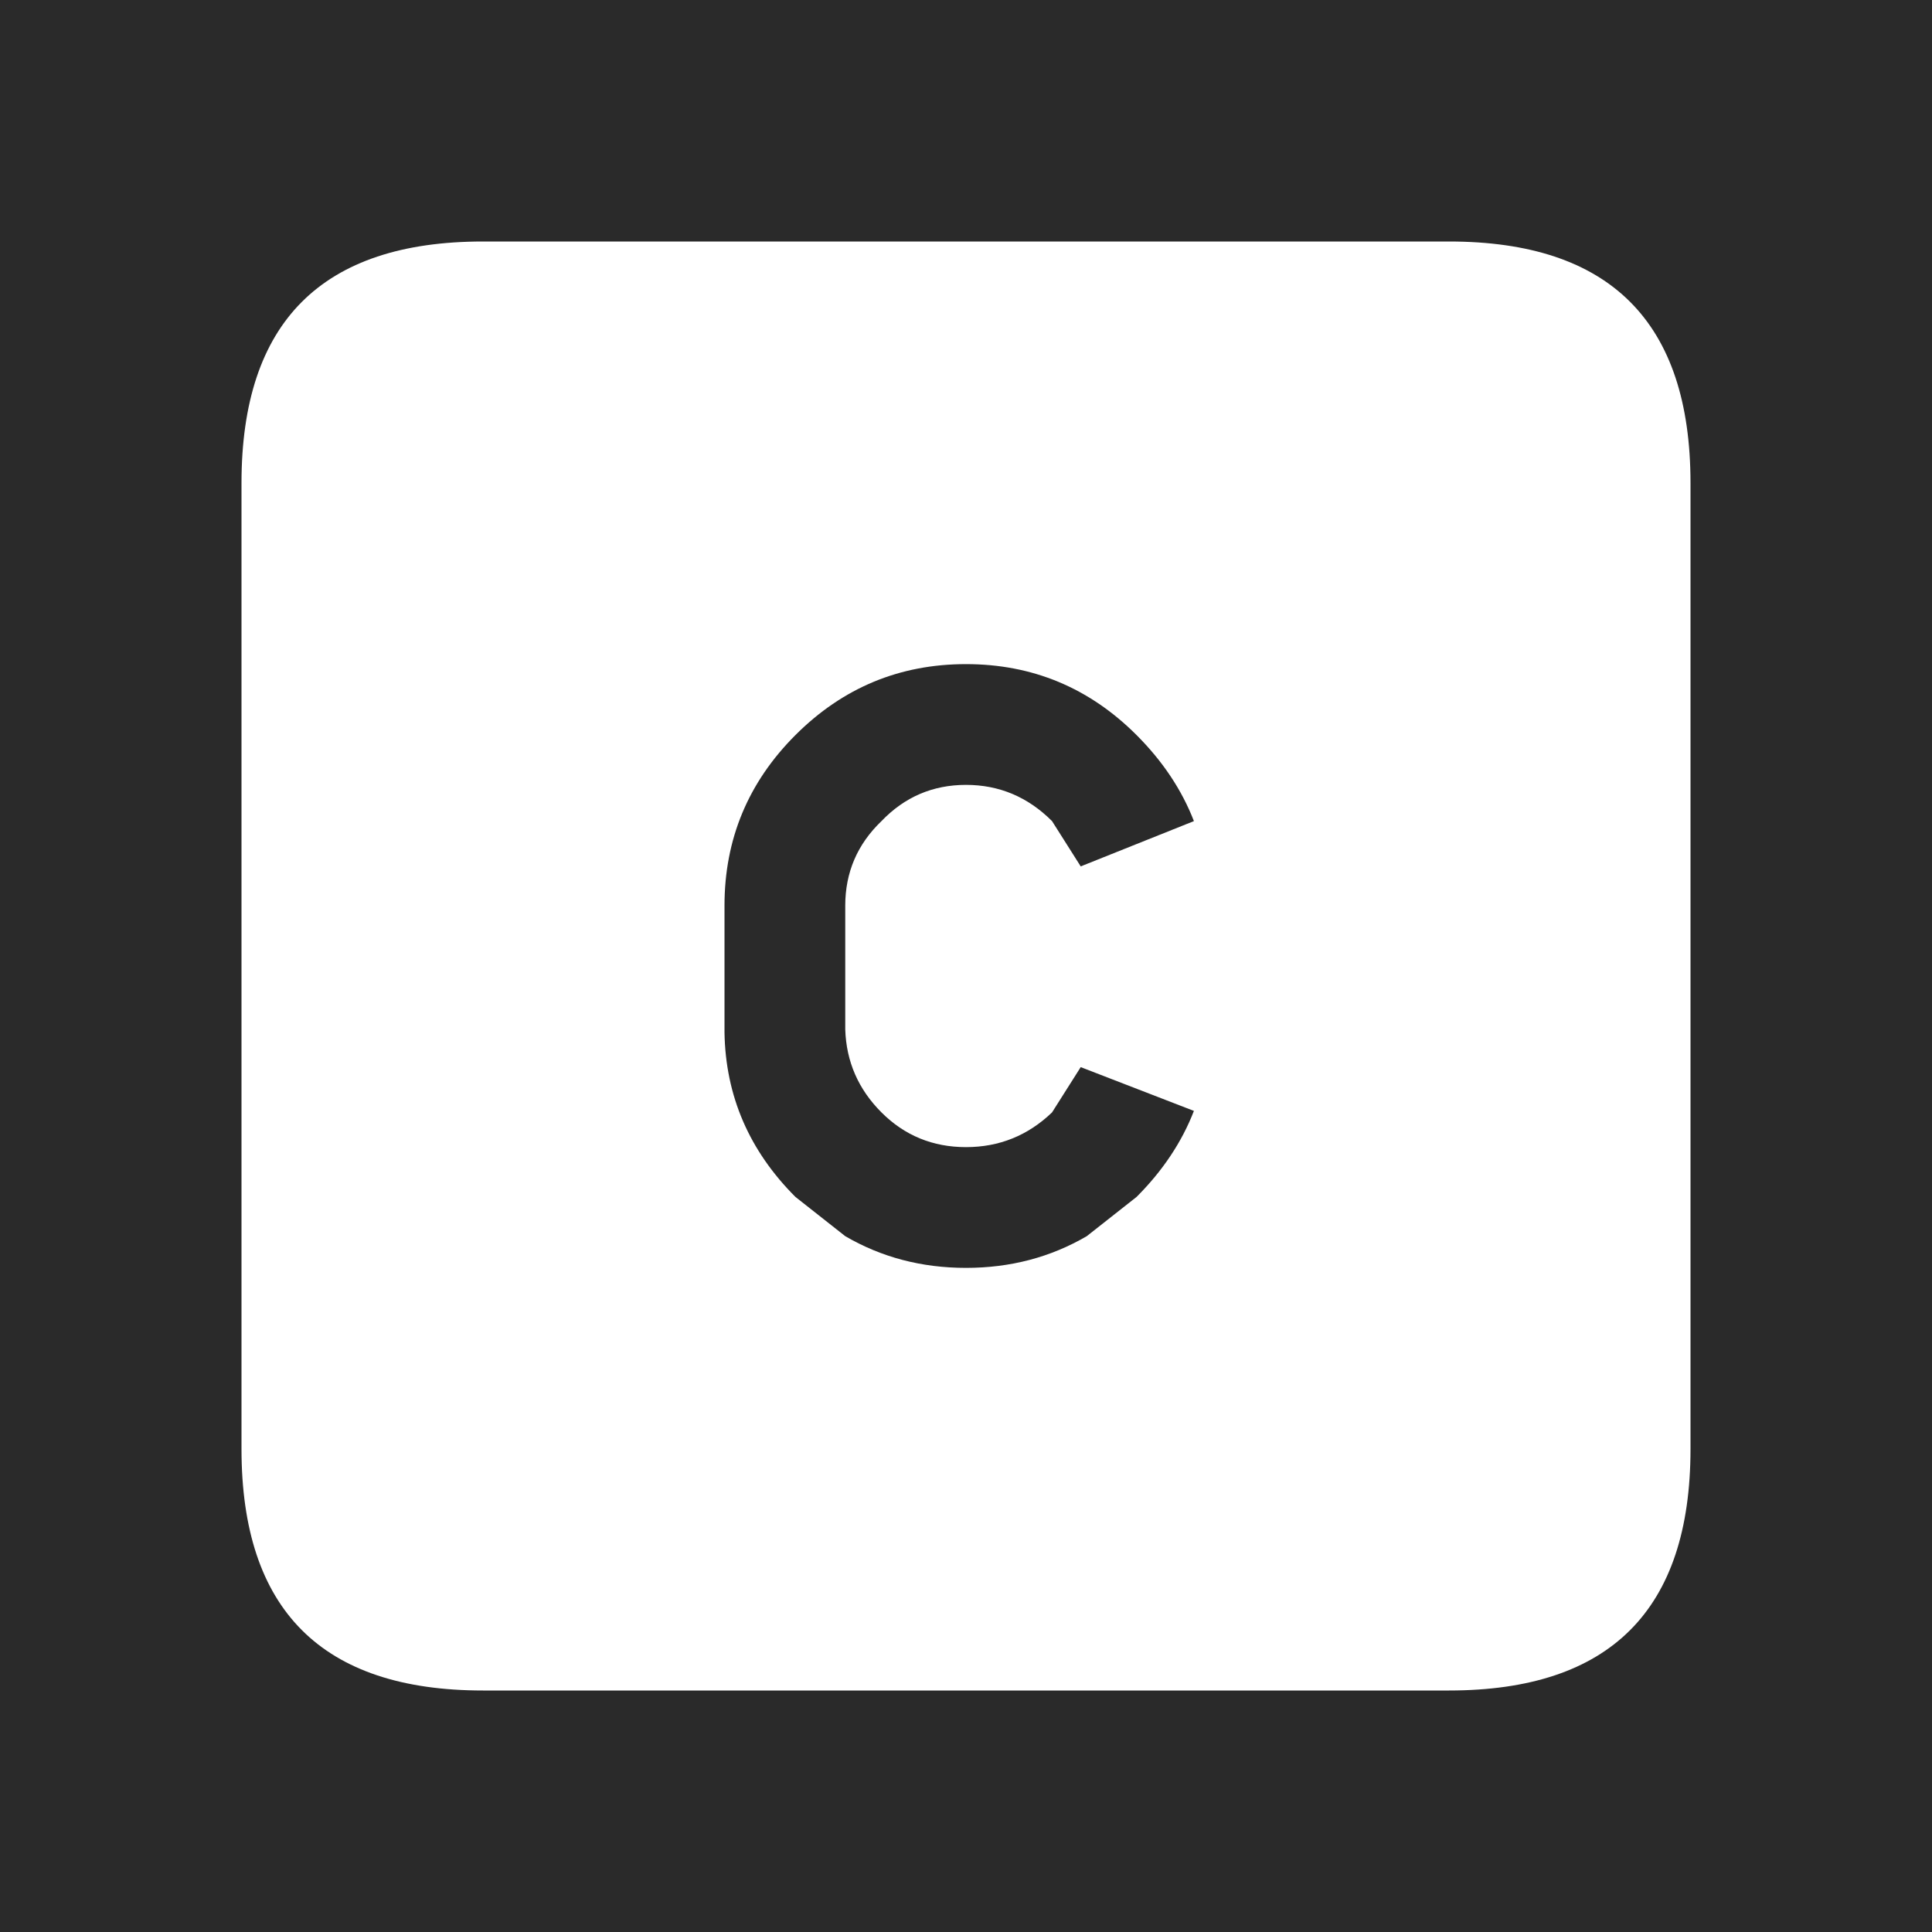
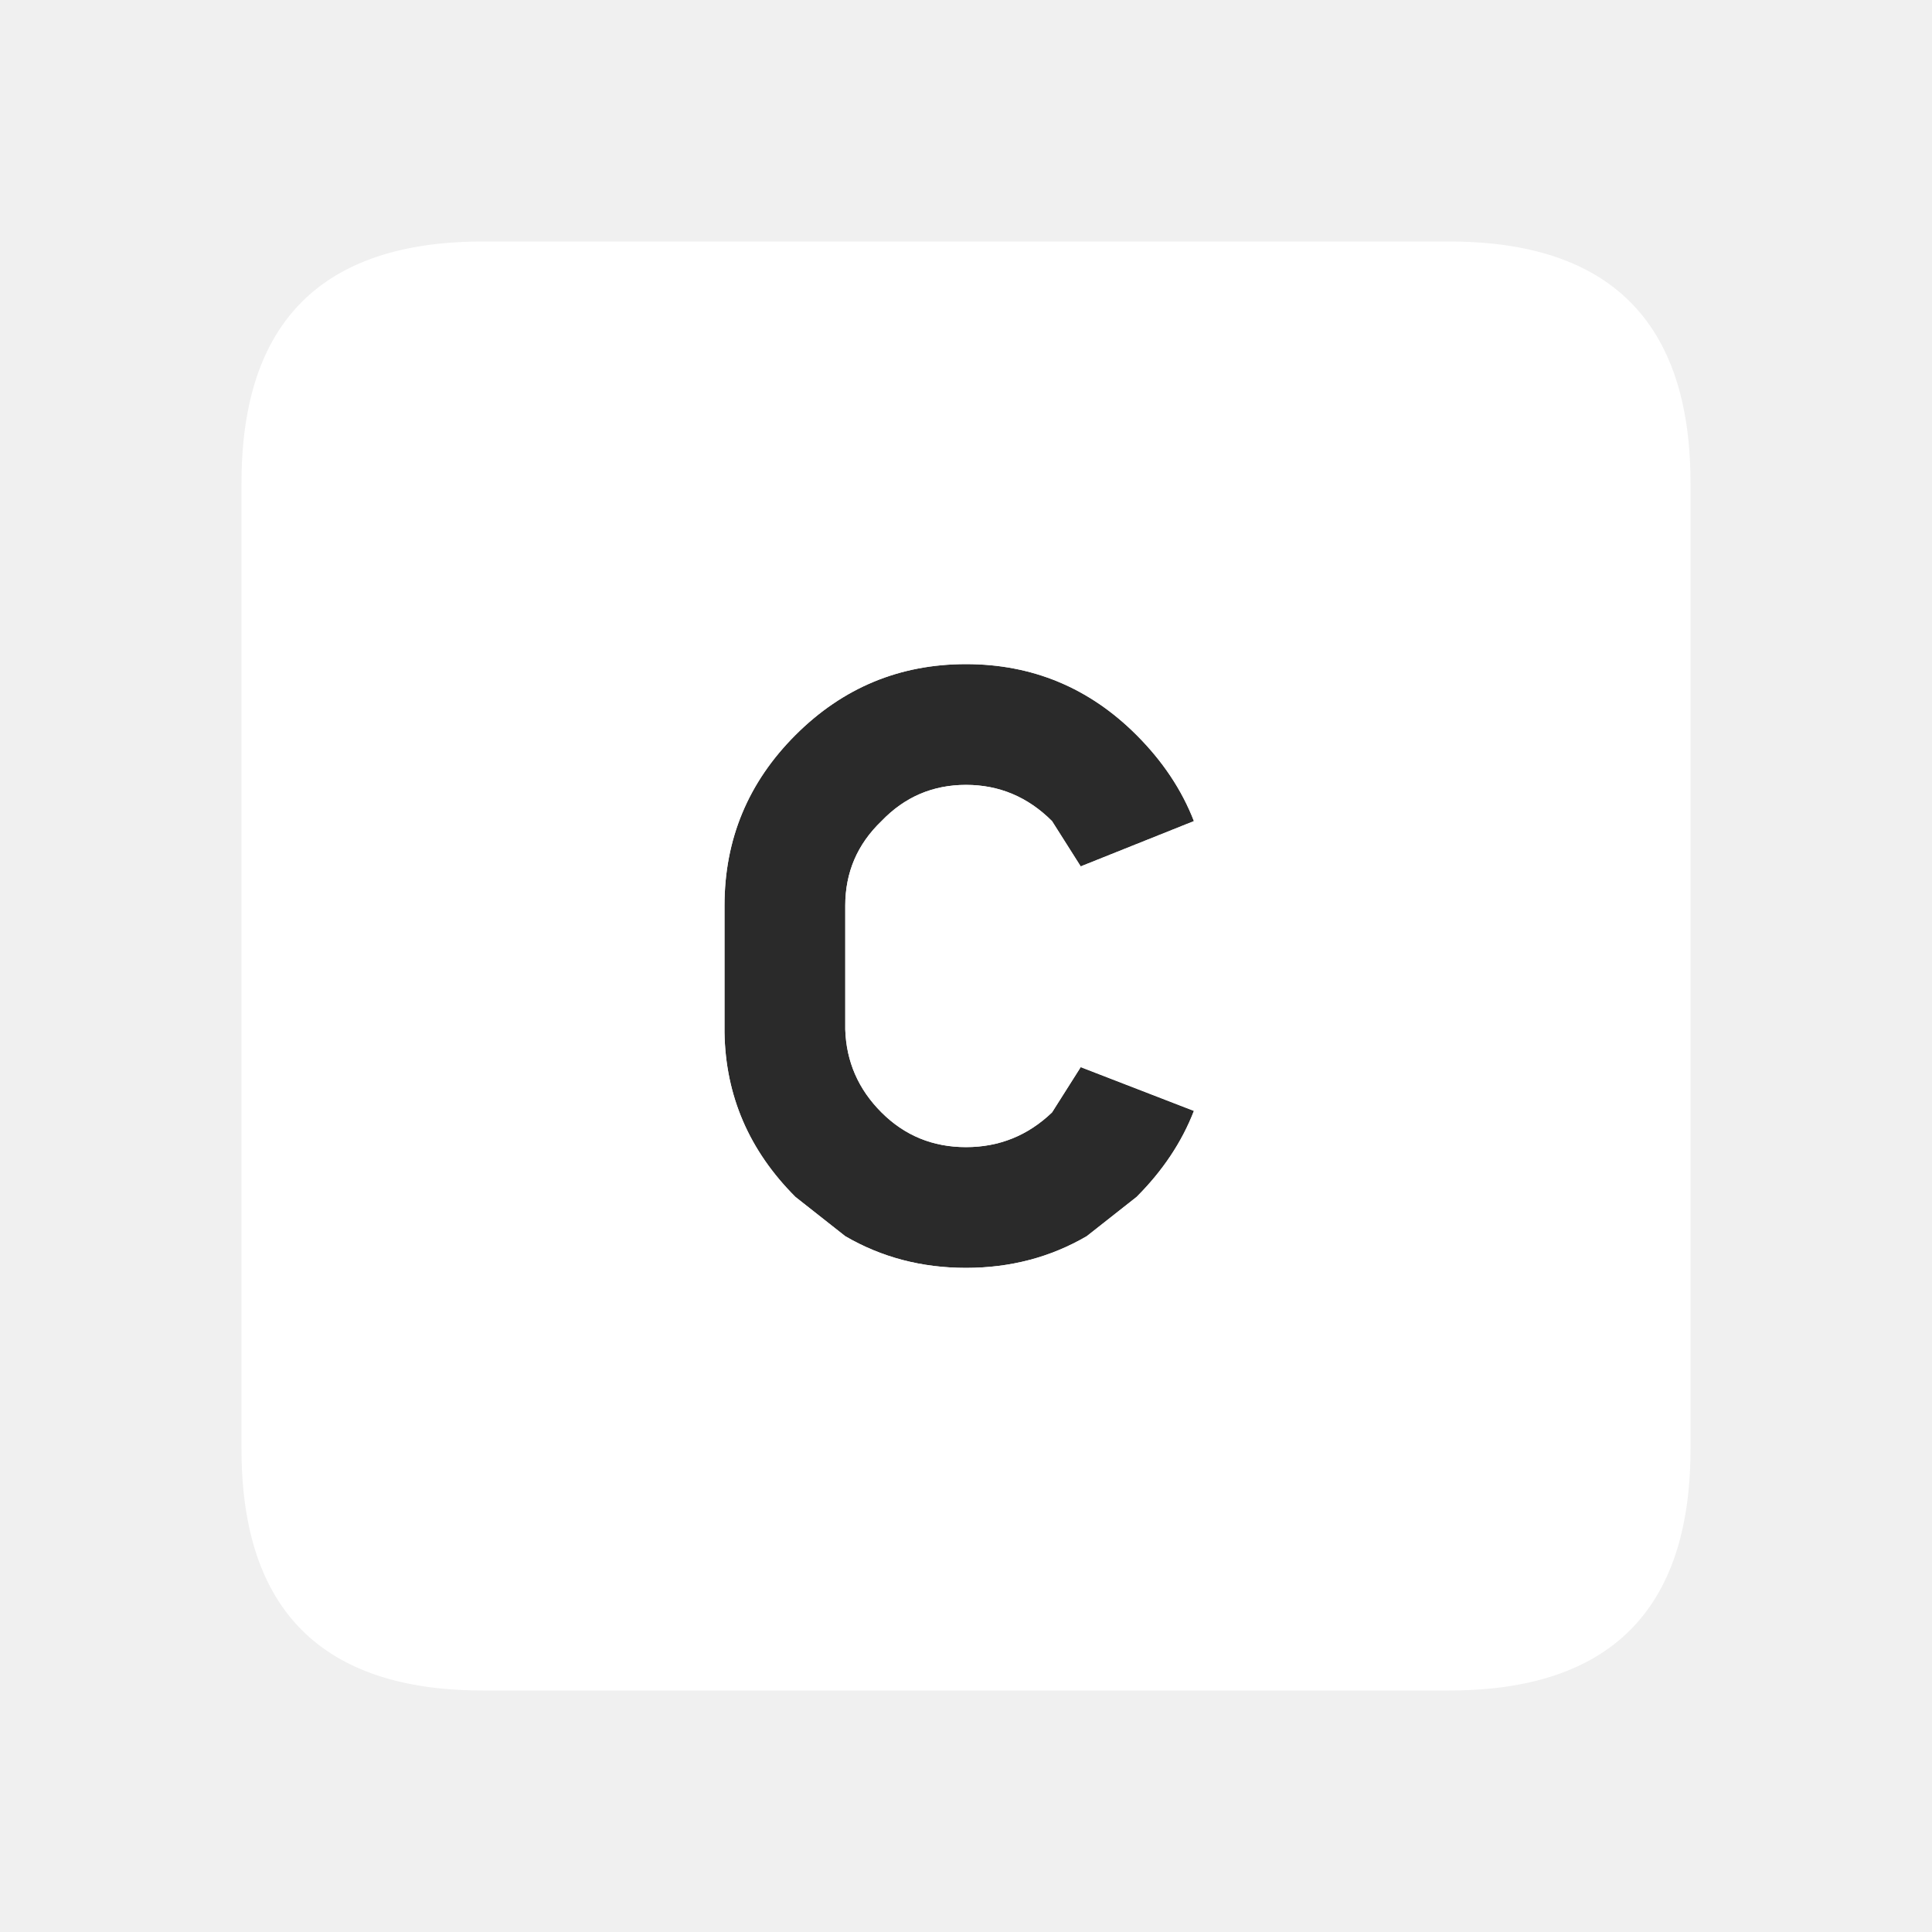
<svg xmlns="http://www.w3.org/2000/svg" width="64" height="64">
  <defs />
  <g>
-     <rect width="64" height="64" fill="#2A2A2A" />
+     <path stroke="none" fill="#2A2A2A" d="M24 30 L24 34.2 Q24.05 37.35 26.35 39.65 L28 40.95 Q29.8 42 32 42 34.2 42 36 40.95 L37.65 39.65 Q38.95 38.35 39.55 36.8 L35.8 35.35 34.85 36.85 Q33.65 38 32 38 30.35 38 29.2 36.85 28.05 35.7 28 34.1 L28 30 Q28 28.35 29.2 27.2 30.35 26 32 26 33.65 26 34.85 27.2 L35.8 28.7 39.55 27.2 Q38.95 25.65 37.65 24.35 35.3 22 32 22 28.7 22 26.35 24.35 24 26.7 24 30" />
    <path stroke="none" fill="#FFFFFF" d="M24 30 L24 34.2 Q24.05 37.35 26.35 39.65 L28 40.95 Q29.8 42 32 42 34.2 42 36 40.95 L37.65 39.65 Q38.95 38.35 39.55 36.8 L35.8 35.35 34.85 36.85 Q33.65 38 32 38 30.35 38 29.2 36.85 28.05 35.7 28 34.1 L28 30 Q28 28.35 29.2 27.2 30.35 26 32 26 33.65 26 34.85 27.2 L35.8 28.7 39.55 27.2 Q38.95 25.65 37.65 24.35 35.3 22 32 22 28.7 22 26.35 24.35 24 26.7 24 30 M16 8 L48 8 Q56 8 56 16 L56 48 Q56 56 48 56 L16 56 Q8 56 8 48 L8 16 Q8 8 16 8" />
  </g>
</svg>
